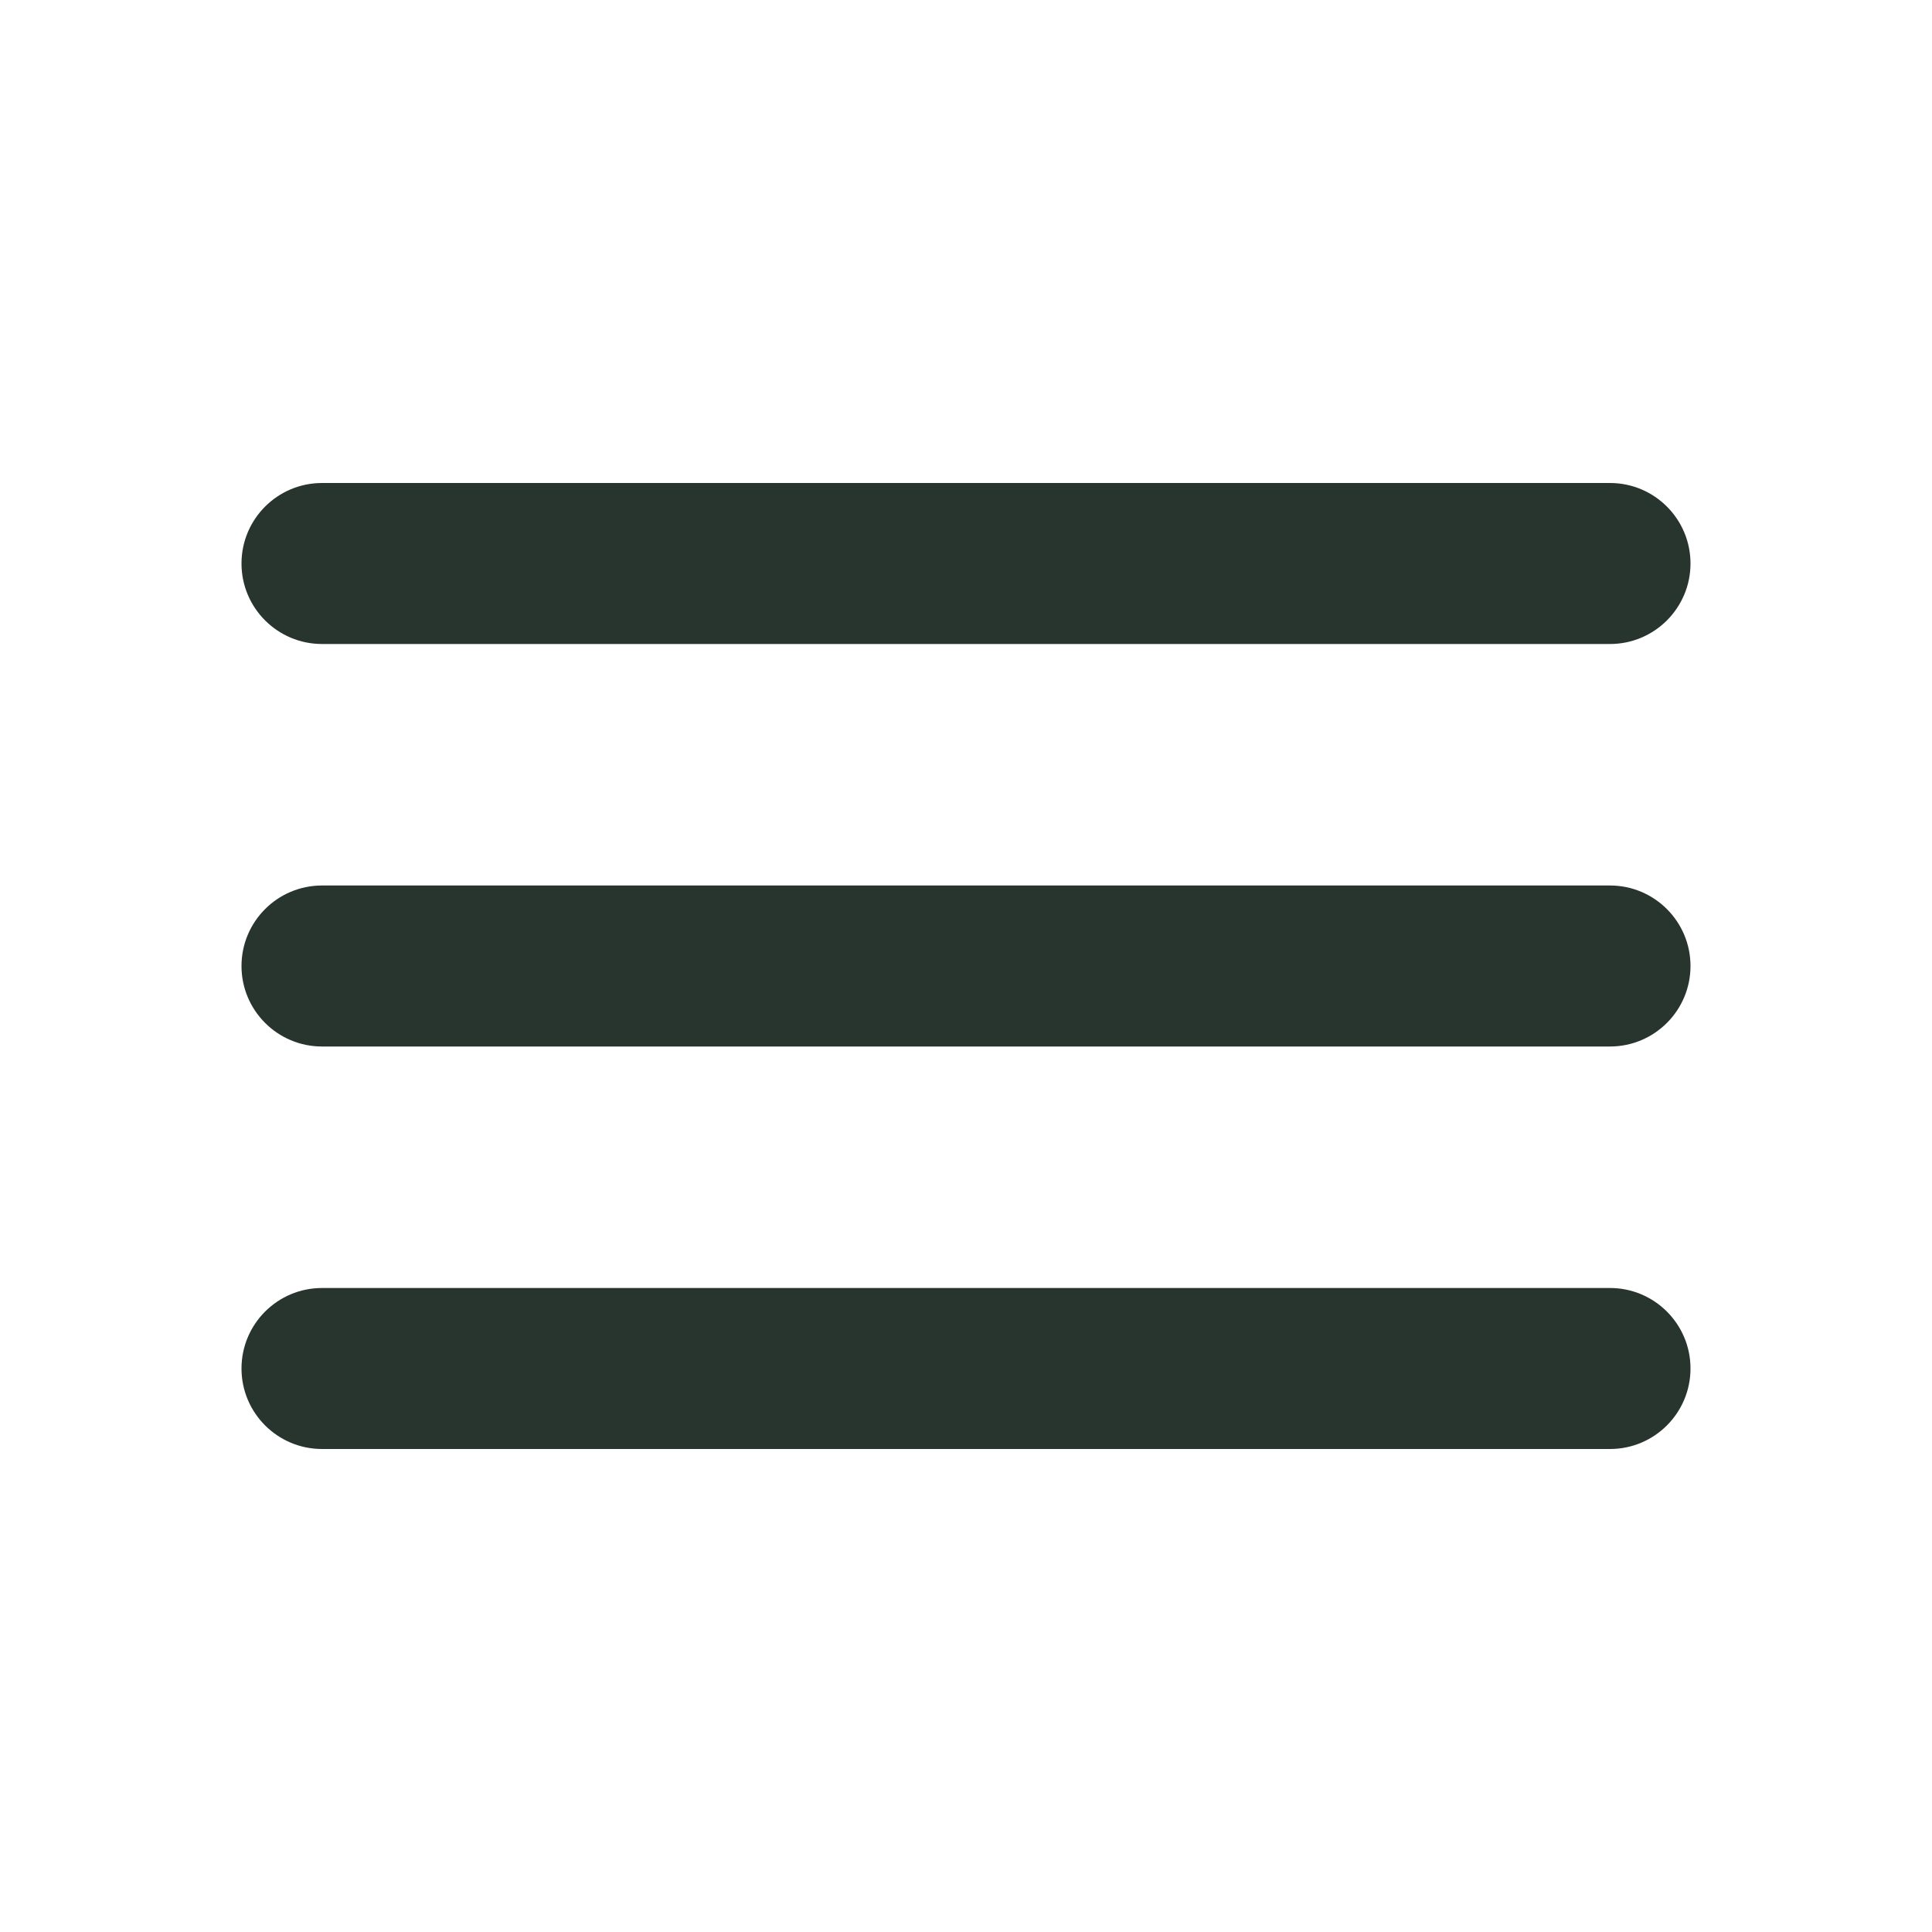
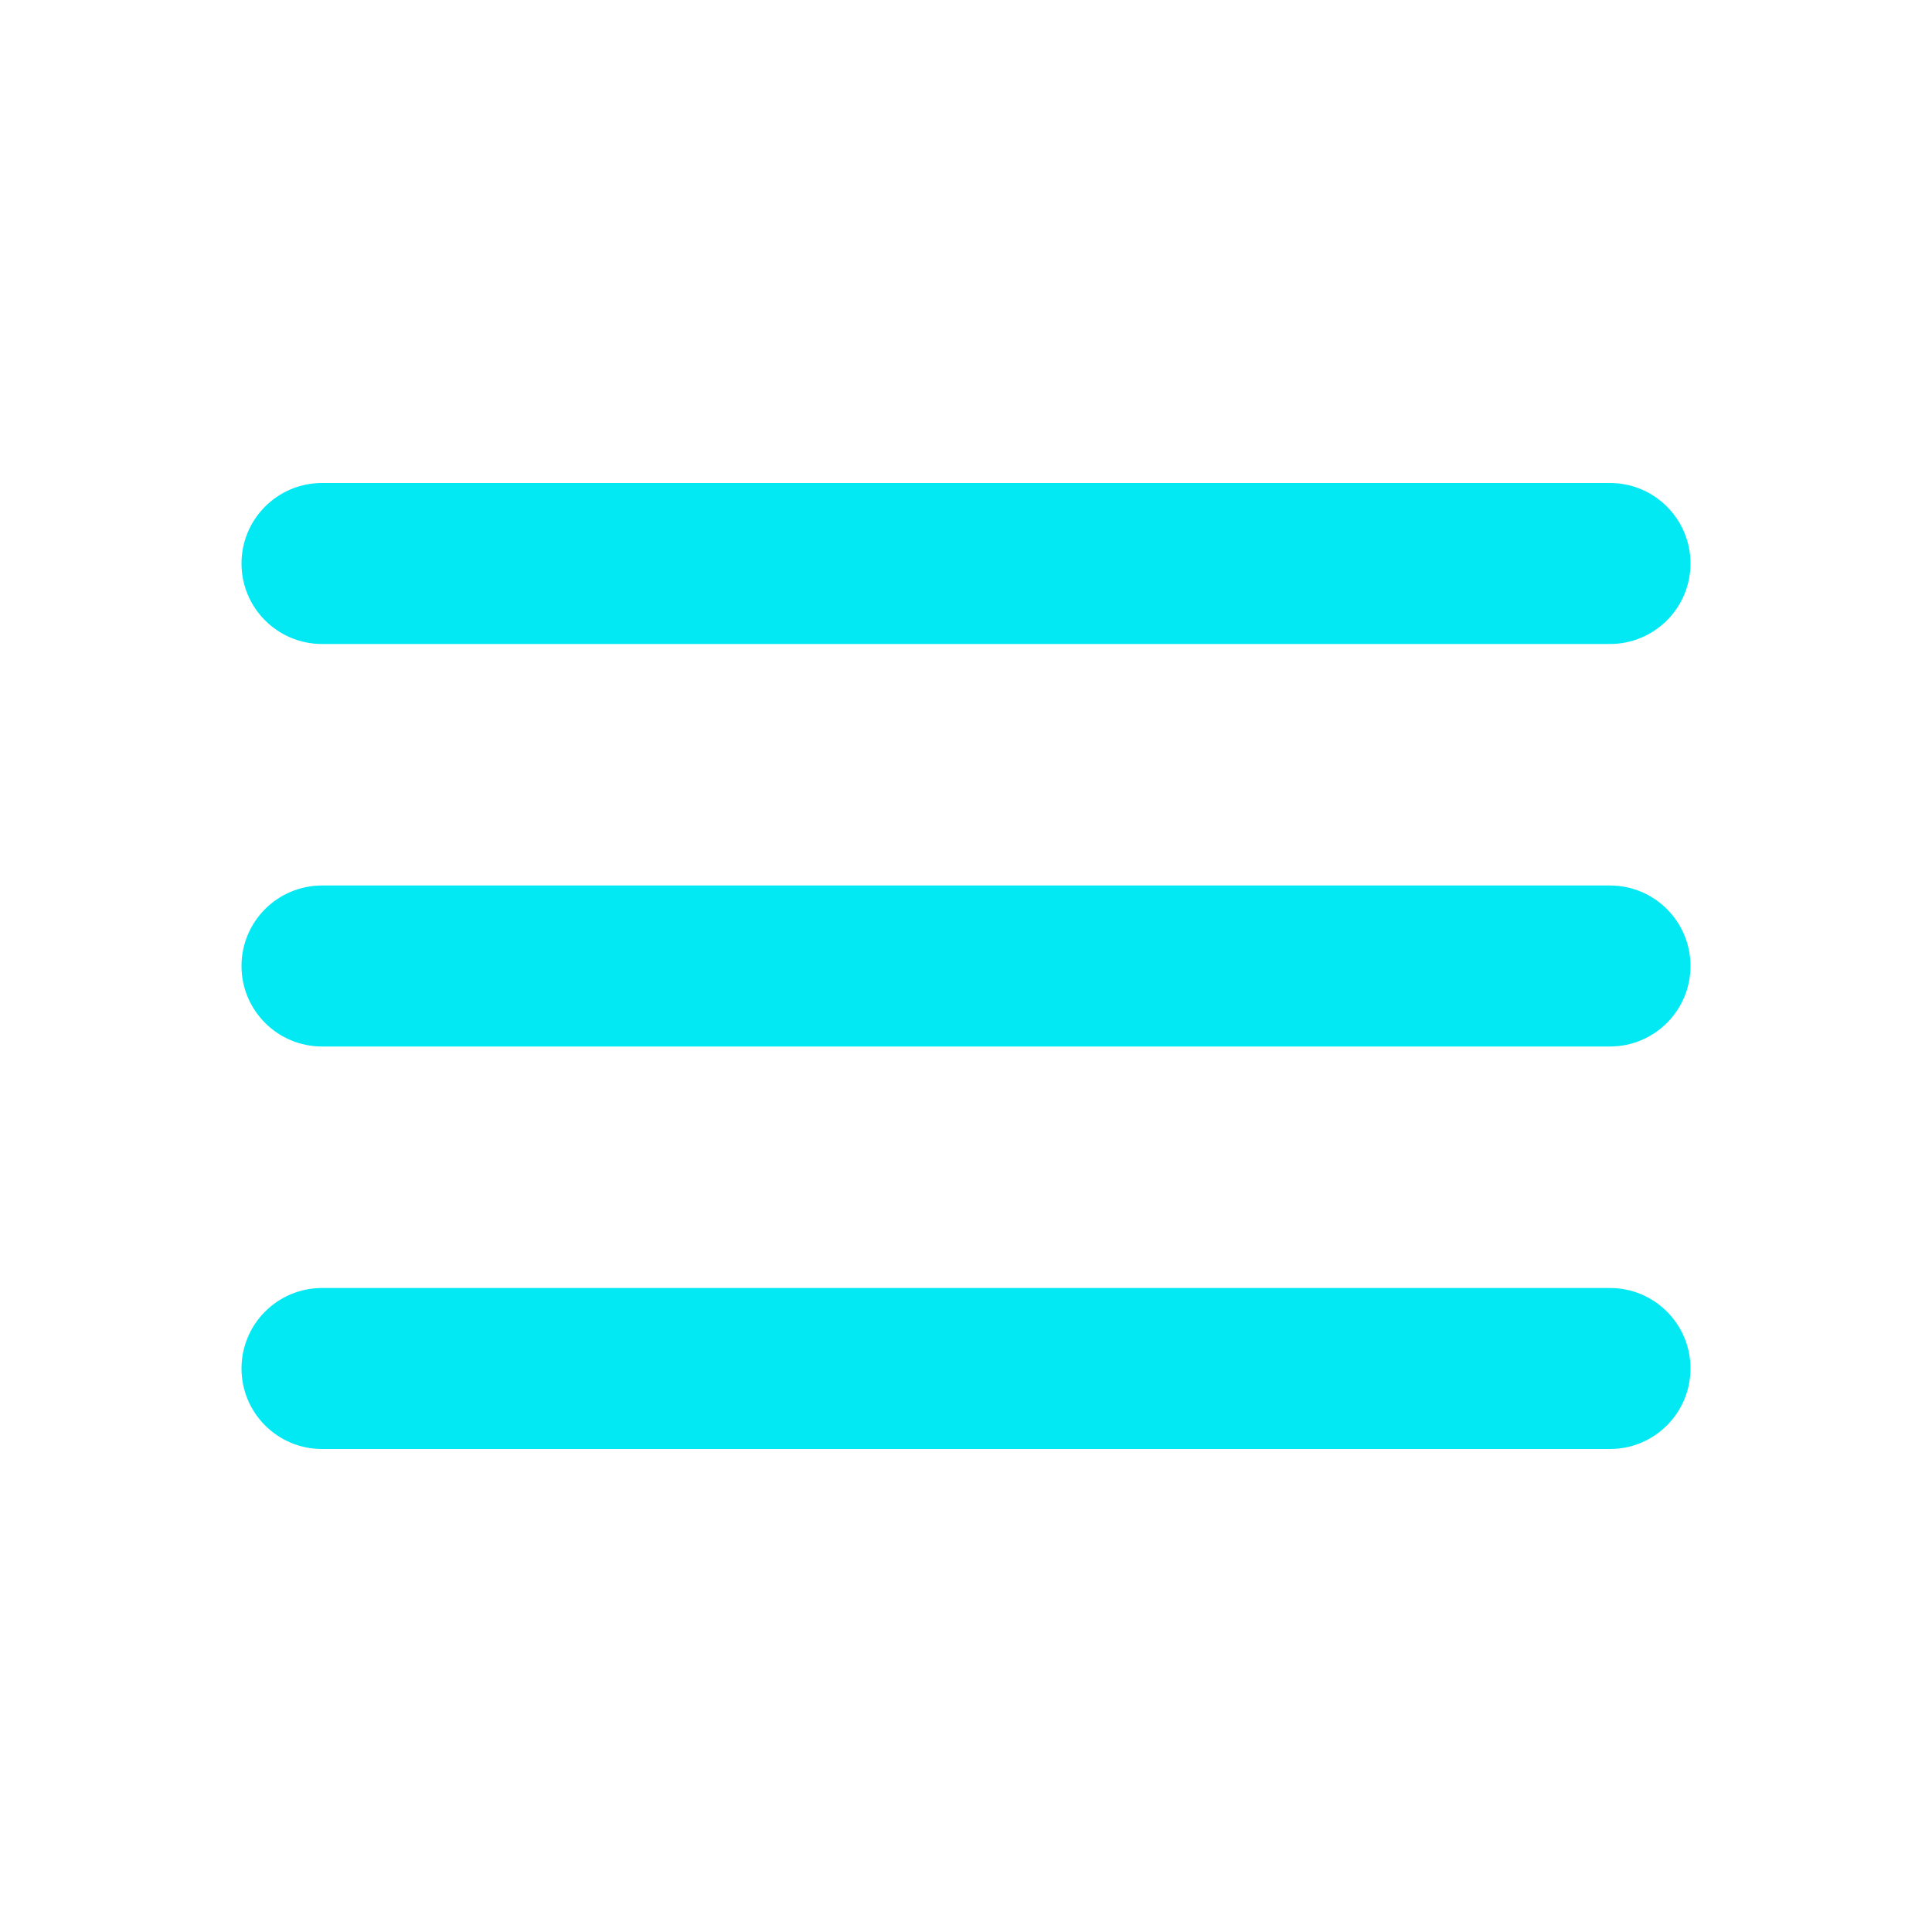
<svg xmlns="http://www.w3.org/2000/svg" width="24" height="24" viewBox="0 0 24 24" fill="none">
-   <path fill-rule="evenodd" clip-rule="evenodd" d="M3 7C3 6.448 3.448 6 4 6H20C20.552 6 21 6.448 21 7C21 7.552 20.552 8 20 8H4C3.448 8 3 7.552 3 7ZM3 12C3 11.448 3.448 11 4 11L20 11C20.552 11 21 11.448 21 12C21 12.552 20.552 13 20 13L4 13C3.448 13 3 12.552 3 12ZM4 16C3.448 16 3 16.448 3 17C3 17.552 3.448 18 4 18H20C20.552 18 21 17.552 21 17C21 16.448 20.552 16 20 16H4Z" fill="#28352F" />
+   <path fill-rule="evenodd" clip-rule="evenodd" d="M3 7C3 6.448 3.448 6 4 6H20C20.552 6 21 6.448 21 7C21 7.552 20.552 8 20 8H4C3.448 8 3 7.552 3 7ZM3 12C3 11.448 3.448 11 4 11L20 11C20.552 11 21 11.448 21 12C21 12.552 20.552 13 20 13L4 13C3.448 13 3 12.552 3 12ZM4 16C3.448 16 3 16.448 3 17C3 17.552 3.448 18 4 18H20C20.552 18 21 17.552 21 17C21 16.448 20.552 16 20 16H4Z" fill="#03e9f4" />
</svg>
